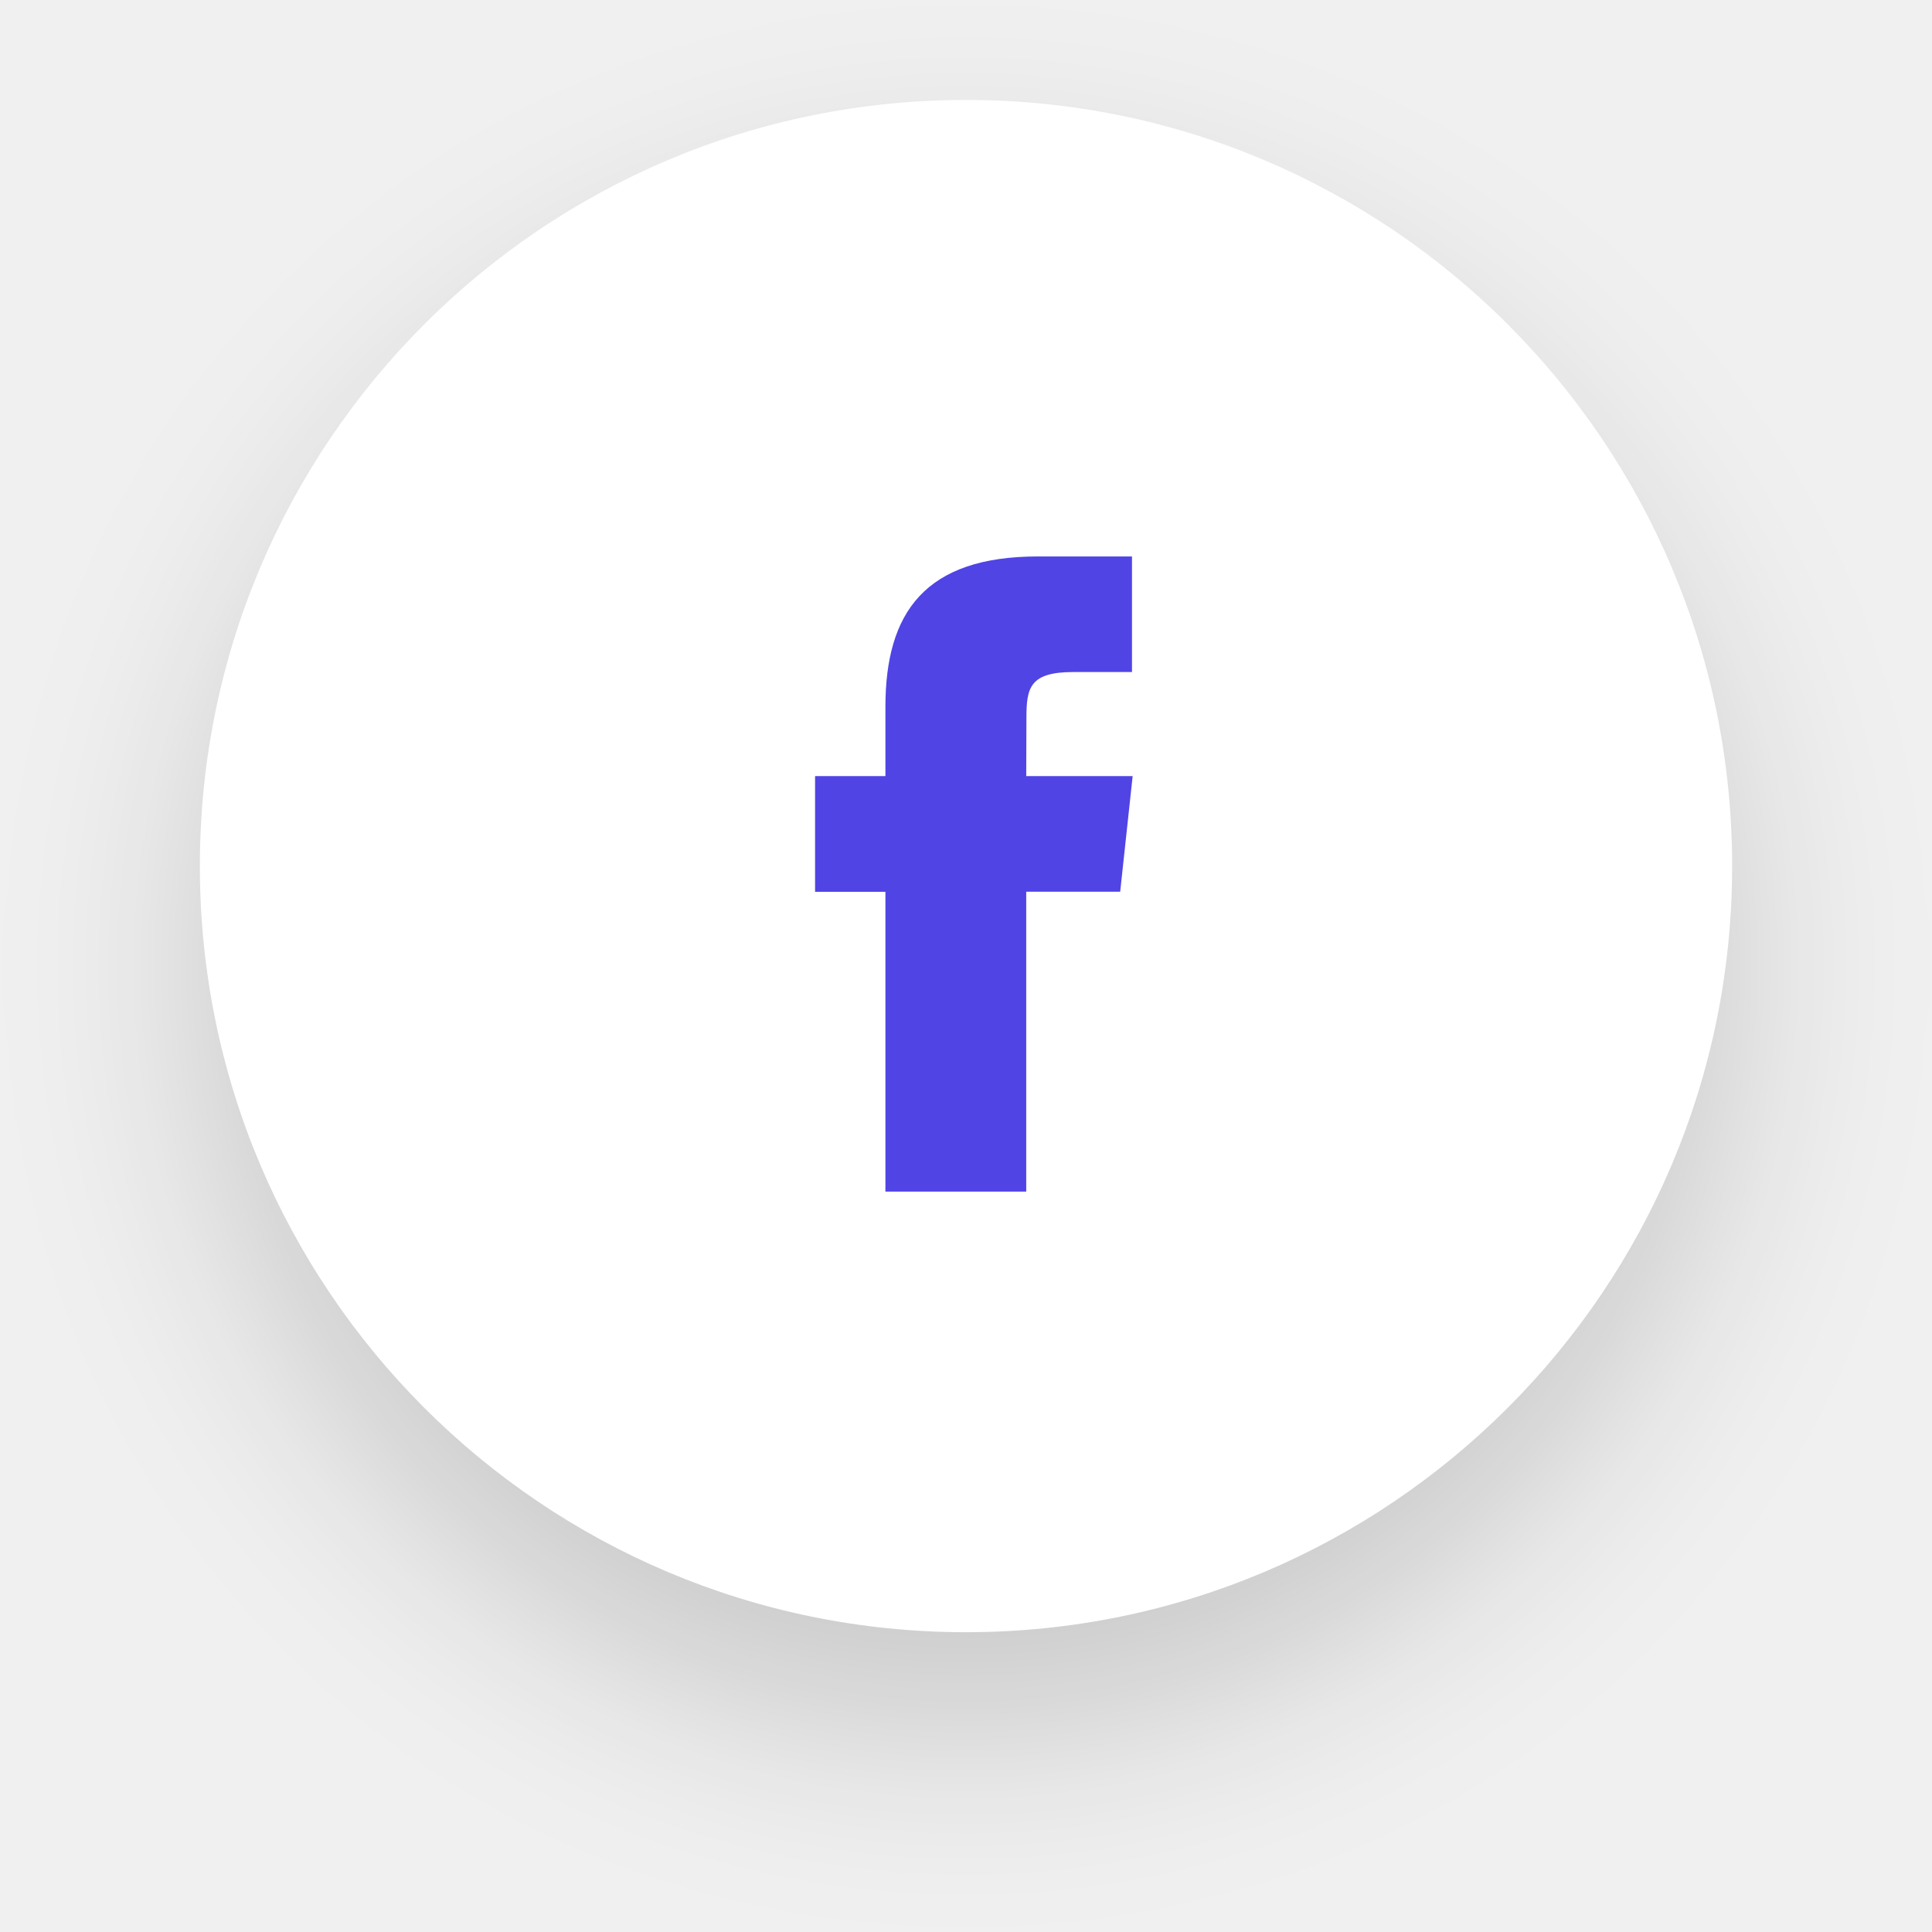
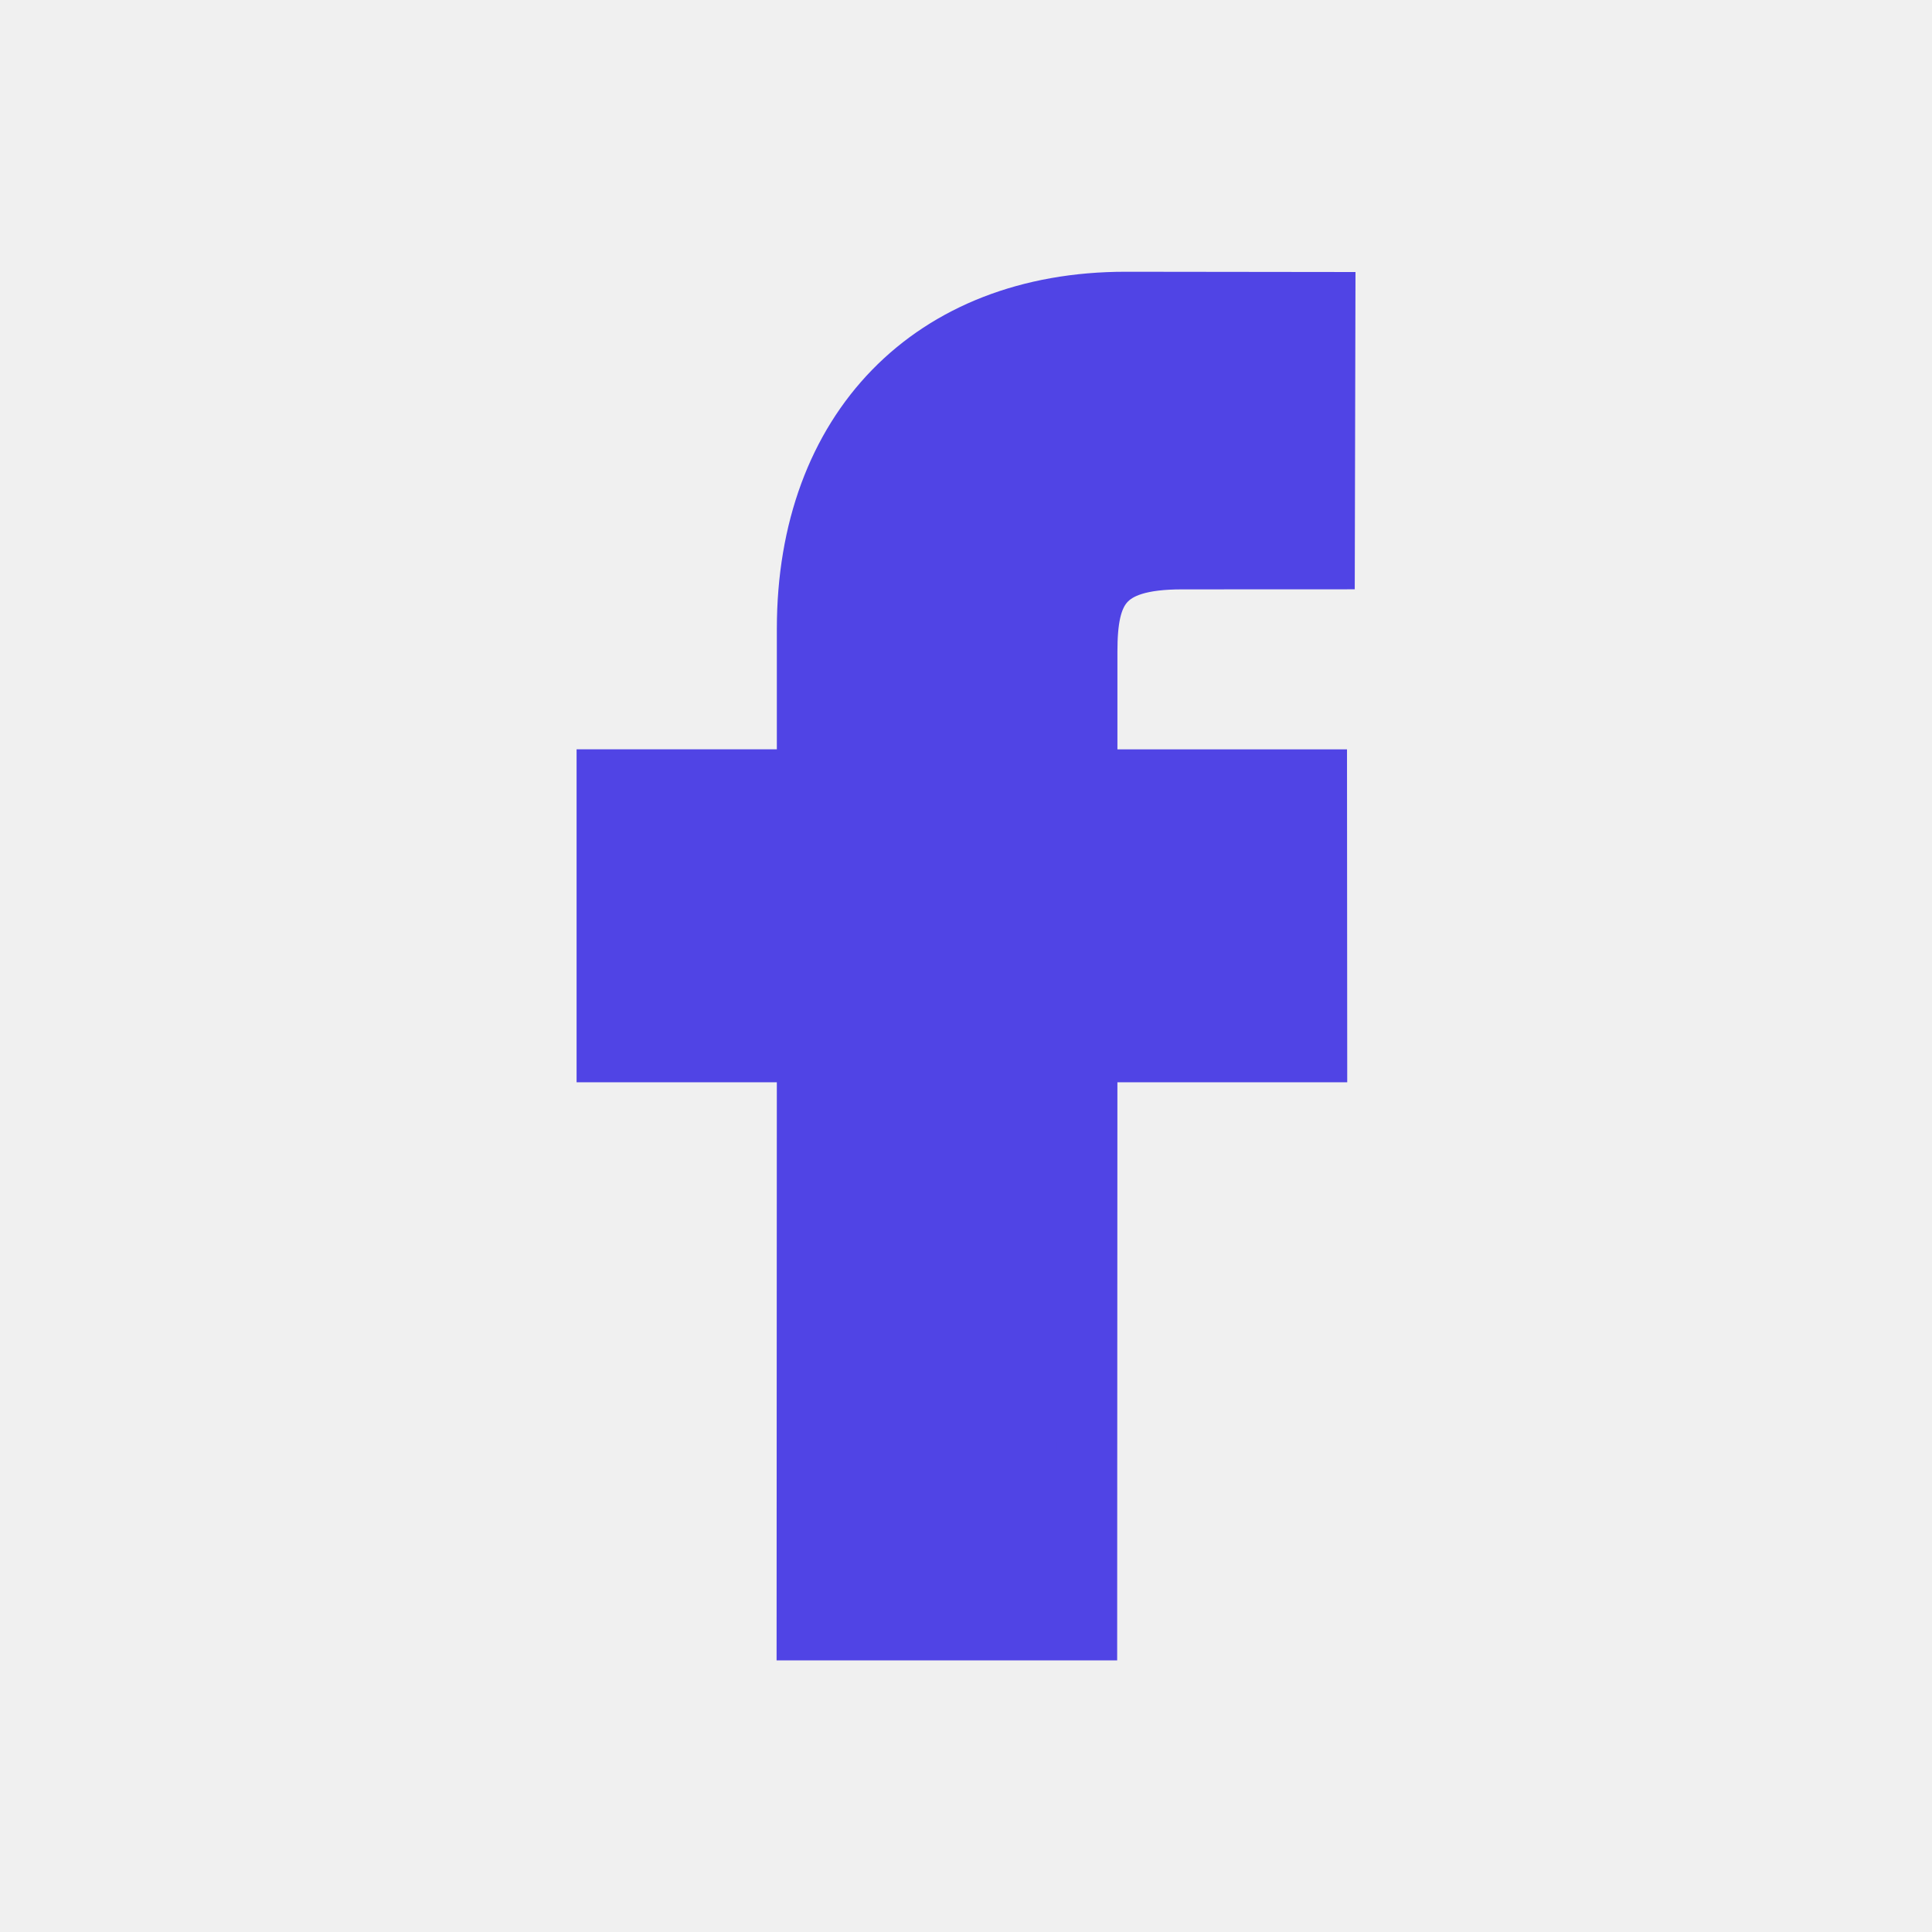
- <svg xmlns="http://www.w3.org/2000/svg" width="58" height="58" viewBox="0 0 58 58" fill="none">
-   <g filter="url(#filter0_d_8593_1246)">
-     <path d="M29 49C41.703 49 52 38.703 52 26C52 13.297 41.703 3 29 3C16.297 3 6 13.297 6 26C6 38.703 16.297 49 29 49Z" fill="white" />
+ <svg xmlns="http://www.w3.org/2000/svg" fill="#5044e5" width="64px" height="64px" viewBox="0 0 32 32" stroke="#5044e5">
+   <g id="SVGRepo_bgCarrier" stroke-width="0" />
+   <g id="SVGRepo_tracerCarrier" stroke-linecap="round" stroke-linejoin="round" />
+   <g id="SVGRepo_iconCarrier">
+     <path d="M21.95 5.005l-3.306-.004c-3.206 0-5.277 2.124-5.277 5.415v2.495H10.05v4.515h3.317l-.004 9.575h4.641l.004-9.575h3.806l-.003-4.514h-3.803v-2.117c0-1.018.241-1.533 1.566-1.533l2.366-.001.01-4.256z" />
  </g>
-   <path d="M30.808 35.773H26.581V26.773H24.469V23.299H26.581V21.218C26.581 18.389 27.769 16.705 31.162 16.705H33.983V20.175H32.221C30.902 20.175 30.814 20.659 30.814 21.564L30.808 23.299H34.003L33.629 26.769H30.808V35.769V35.773Z" fill="#5044E5" />
-   <defs>
-     <filter id="filter0_d_8593_1246" x="0" y="0" width="58" height="58" filterUnits="userSpaceOnUse" color-interpolation-filters="sRGB">
-       <feFlood flood-opacity="0" result="BackgroundImageFix" />
-       <feColorMatrix in="SourceAlpha" type="matrix" values="0 0 0 0 0 0 0 0 0 0 0 0 0 0 0 0 0 0 127 0" result="hardAlpha" />
-       <feOffset dy="3" />
-       <feGaussianBlur stdDeviation="3" />
-       <feColorMatrix type="matrix" values="0 0 0 0 0 0 0 0 0 0 0 0 0 0 0 0 0 0 0.161 0" />
-       <feBlend mode="normal" in2="BackgroundImageFix" result="effect1_dropShadow_8593_1246" />
-       <feBlend mode="normal" in="SourceGraphic" in2="effect1_dropShadow_8593_1246" result="shape" />
-     </filter>
-   </defs>
</svg>
